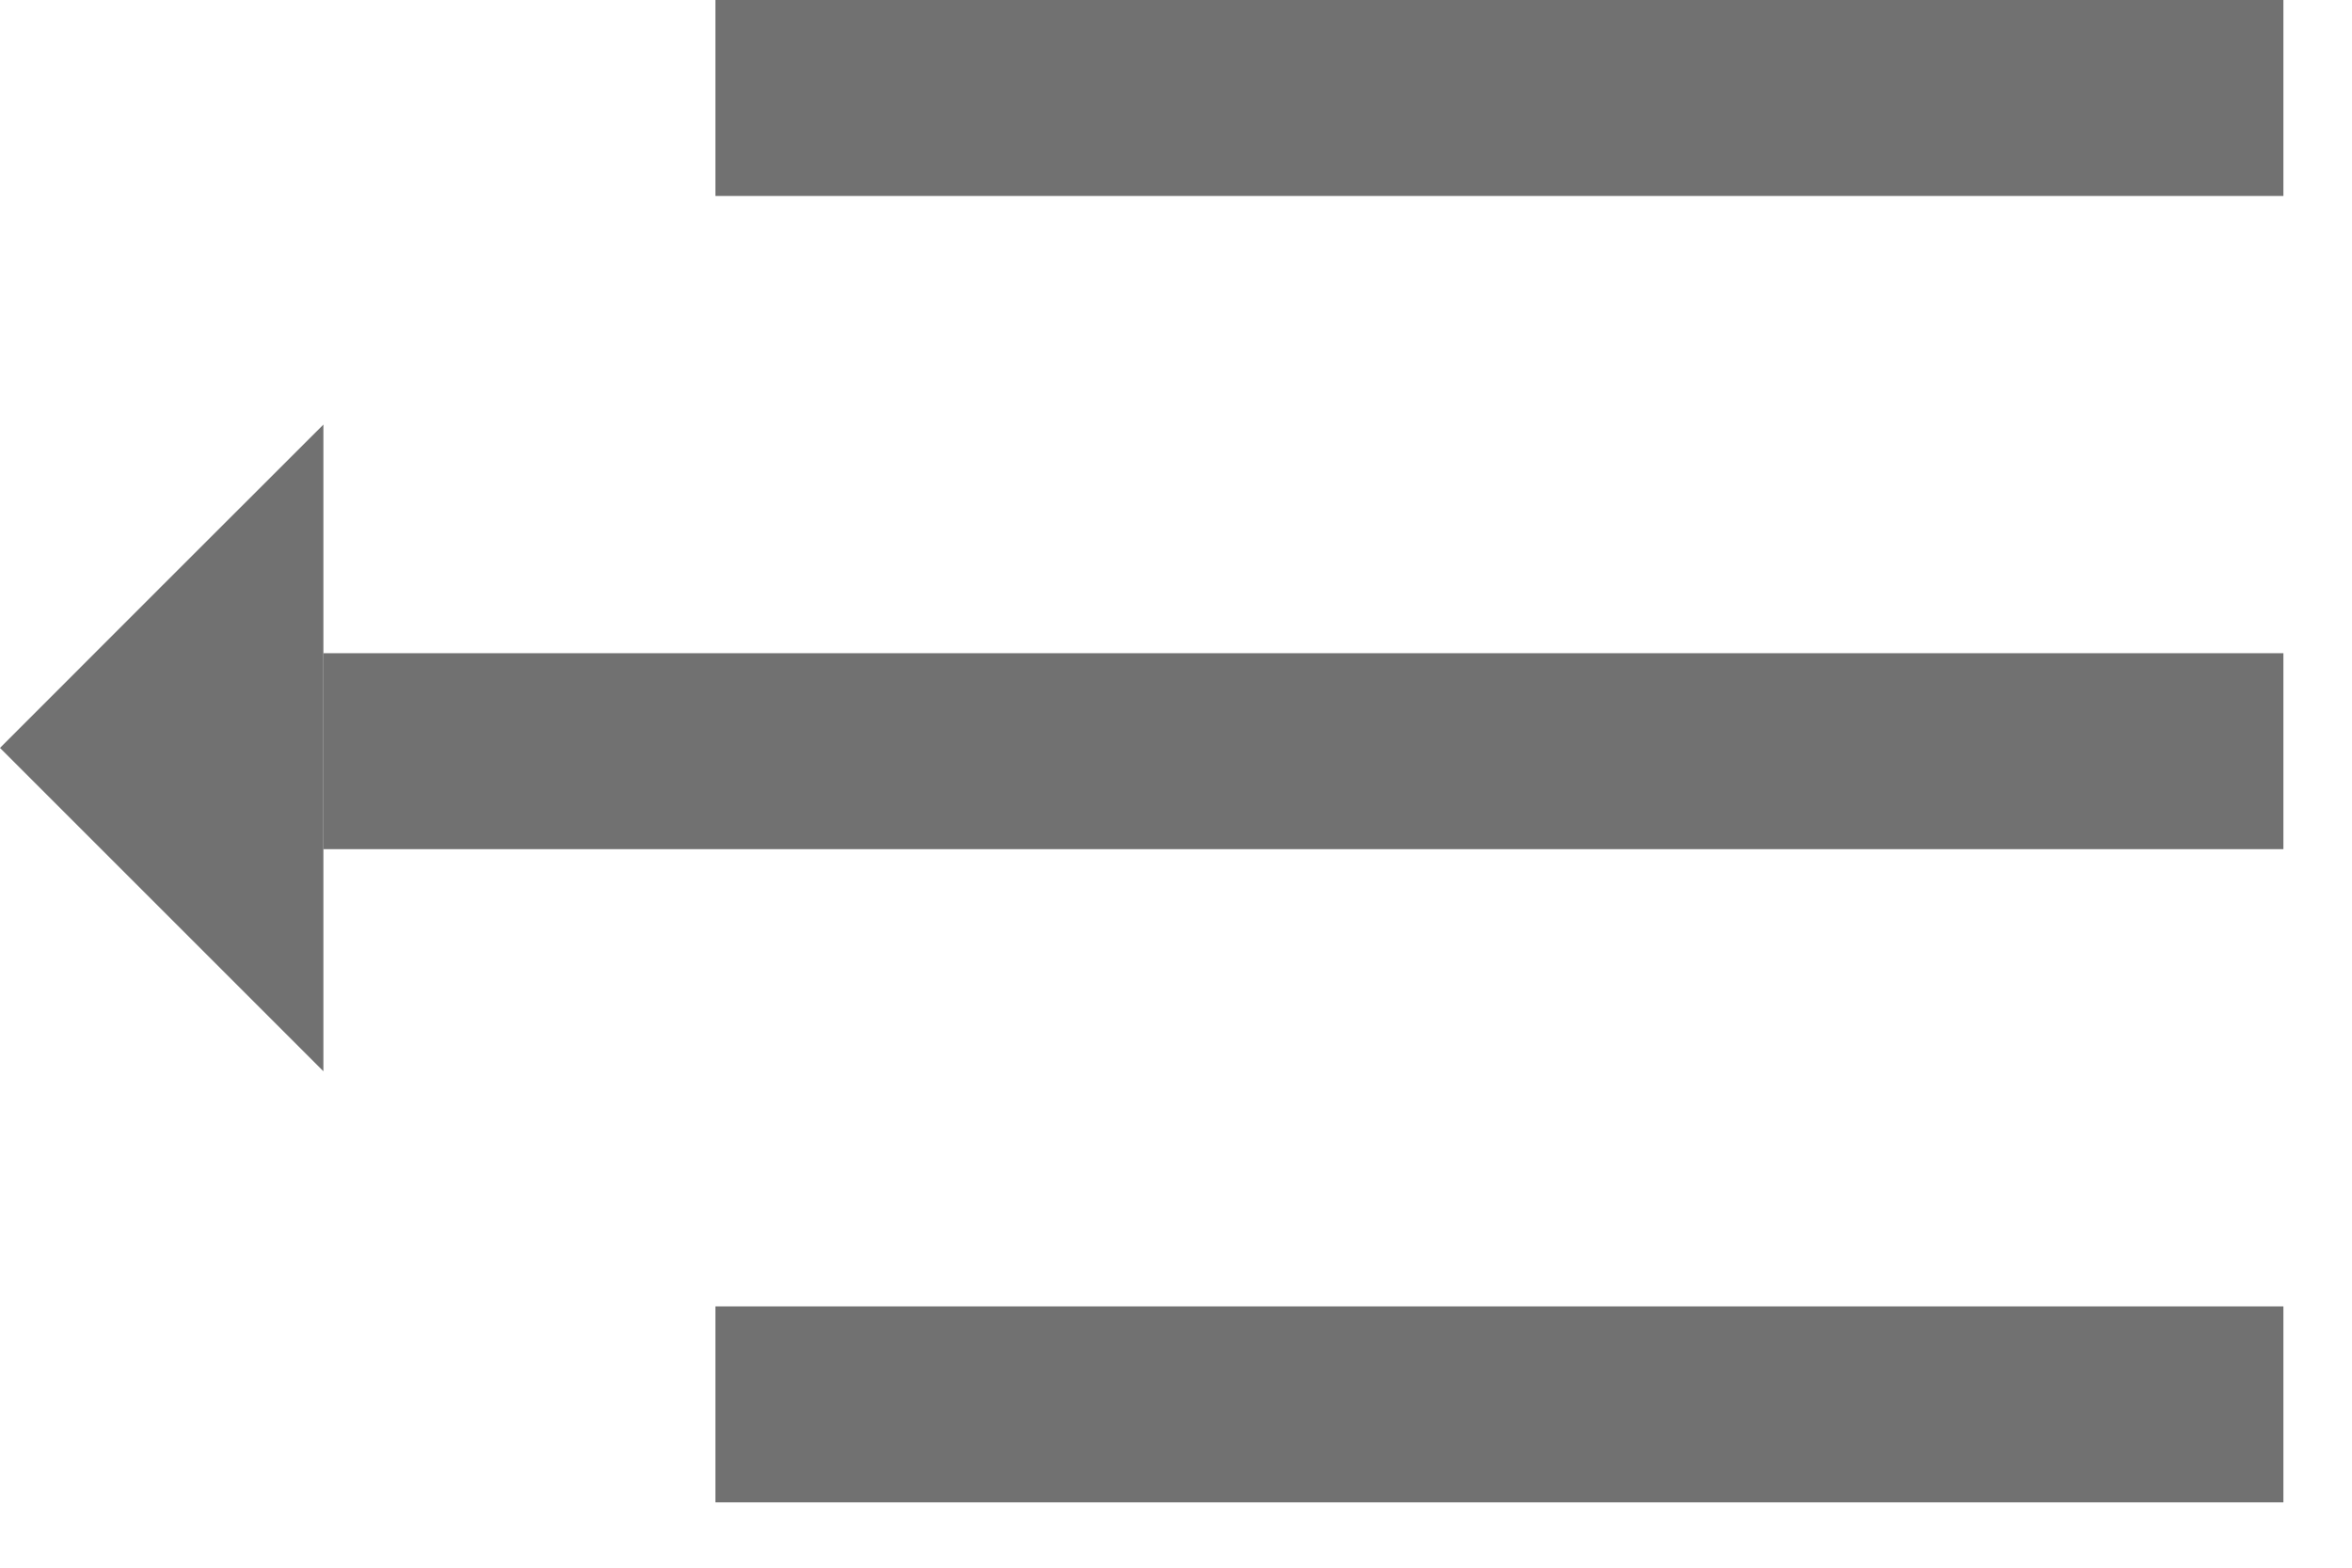
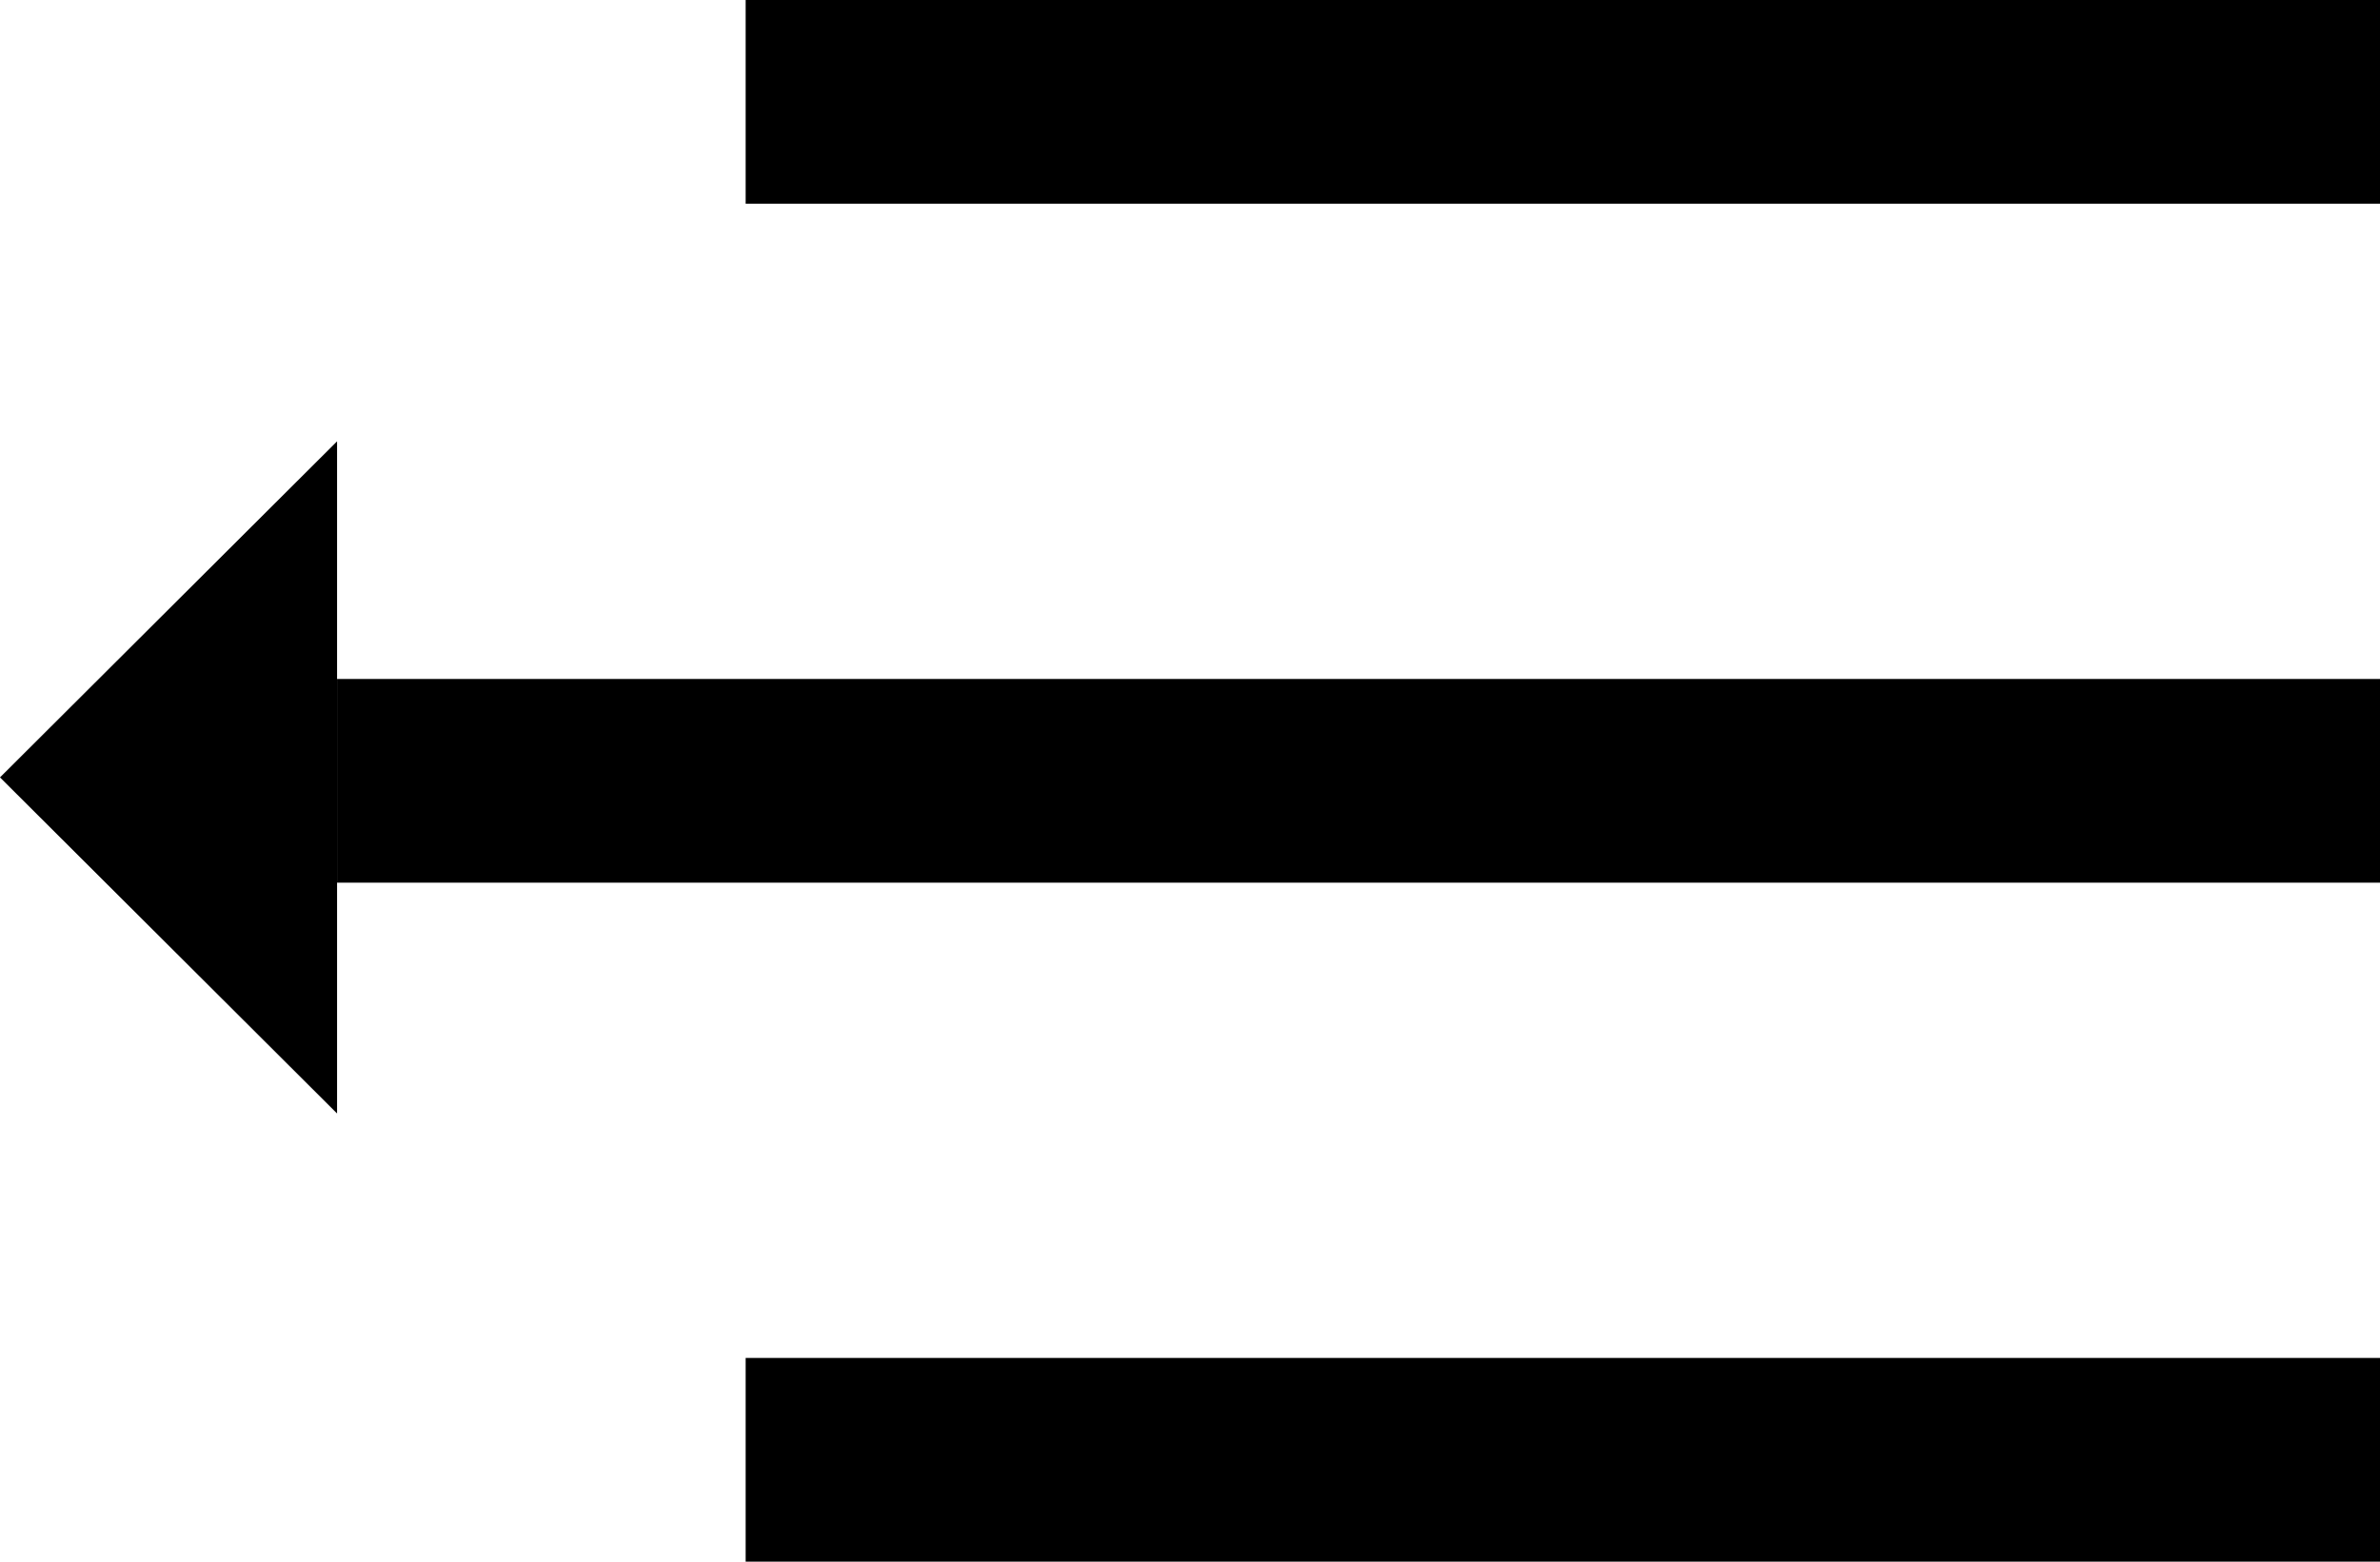
- <svg xmlns="http://www.w3.org/2000/svg" width="18" height="12" viewBox="0 0 18 12" fill="none">
-   <rect x="5.475" y="10" width="12" height="1.5" fill="#717171" />
-   <path d="M2.475 3.25V8.2L-2.01762e-05 5.725L1.237 4.487L2.475 3.25Z" fill="#717171" />
-   <rect x="2.475" y="5" width="15" height="1.5" fill="#717171" />
-   <rect x="5.475" width="12" height="1.5" fill="#717171" />
+ <svg xmlns="http://www.w3.org/2000/svg" width="160" height="105" viewBox="0 0 160 105" fill="none">
+   <rect x="50.128" y="91.304" width="109.872" height="13.696" fill="black" />
+   <path d="M22.66 29.674V74.867L-0 52.27L11.33 40.972L22.66 29.674Z" fill="black" />
+   <rect x="22.66" y="45.652" width="137.34" height="13.696" fill="black" />
+   <rect x="50.128" width="109.872" height="13.696" fill="black" />
</svg>
